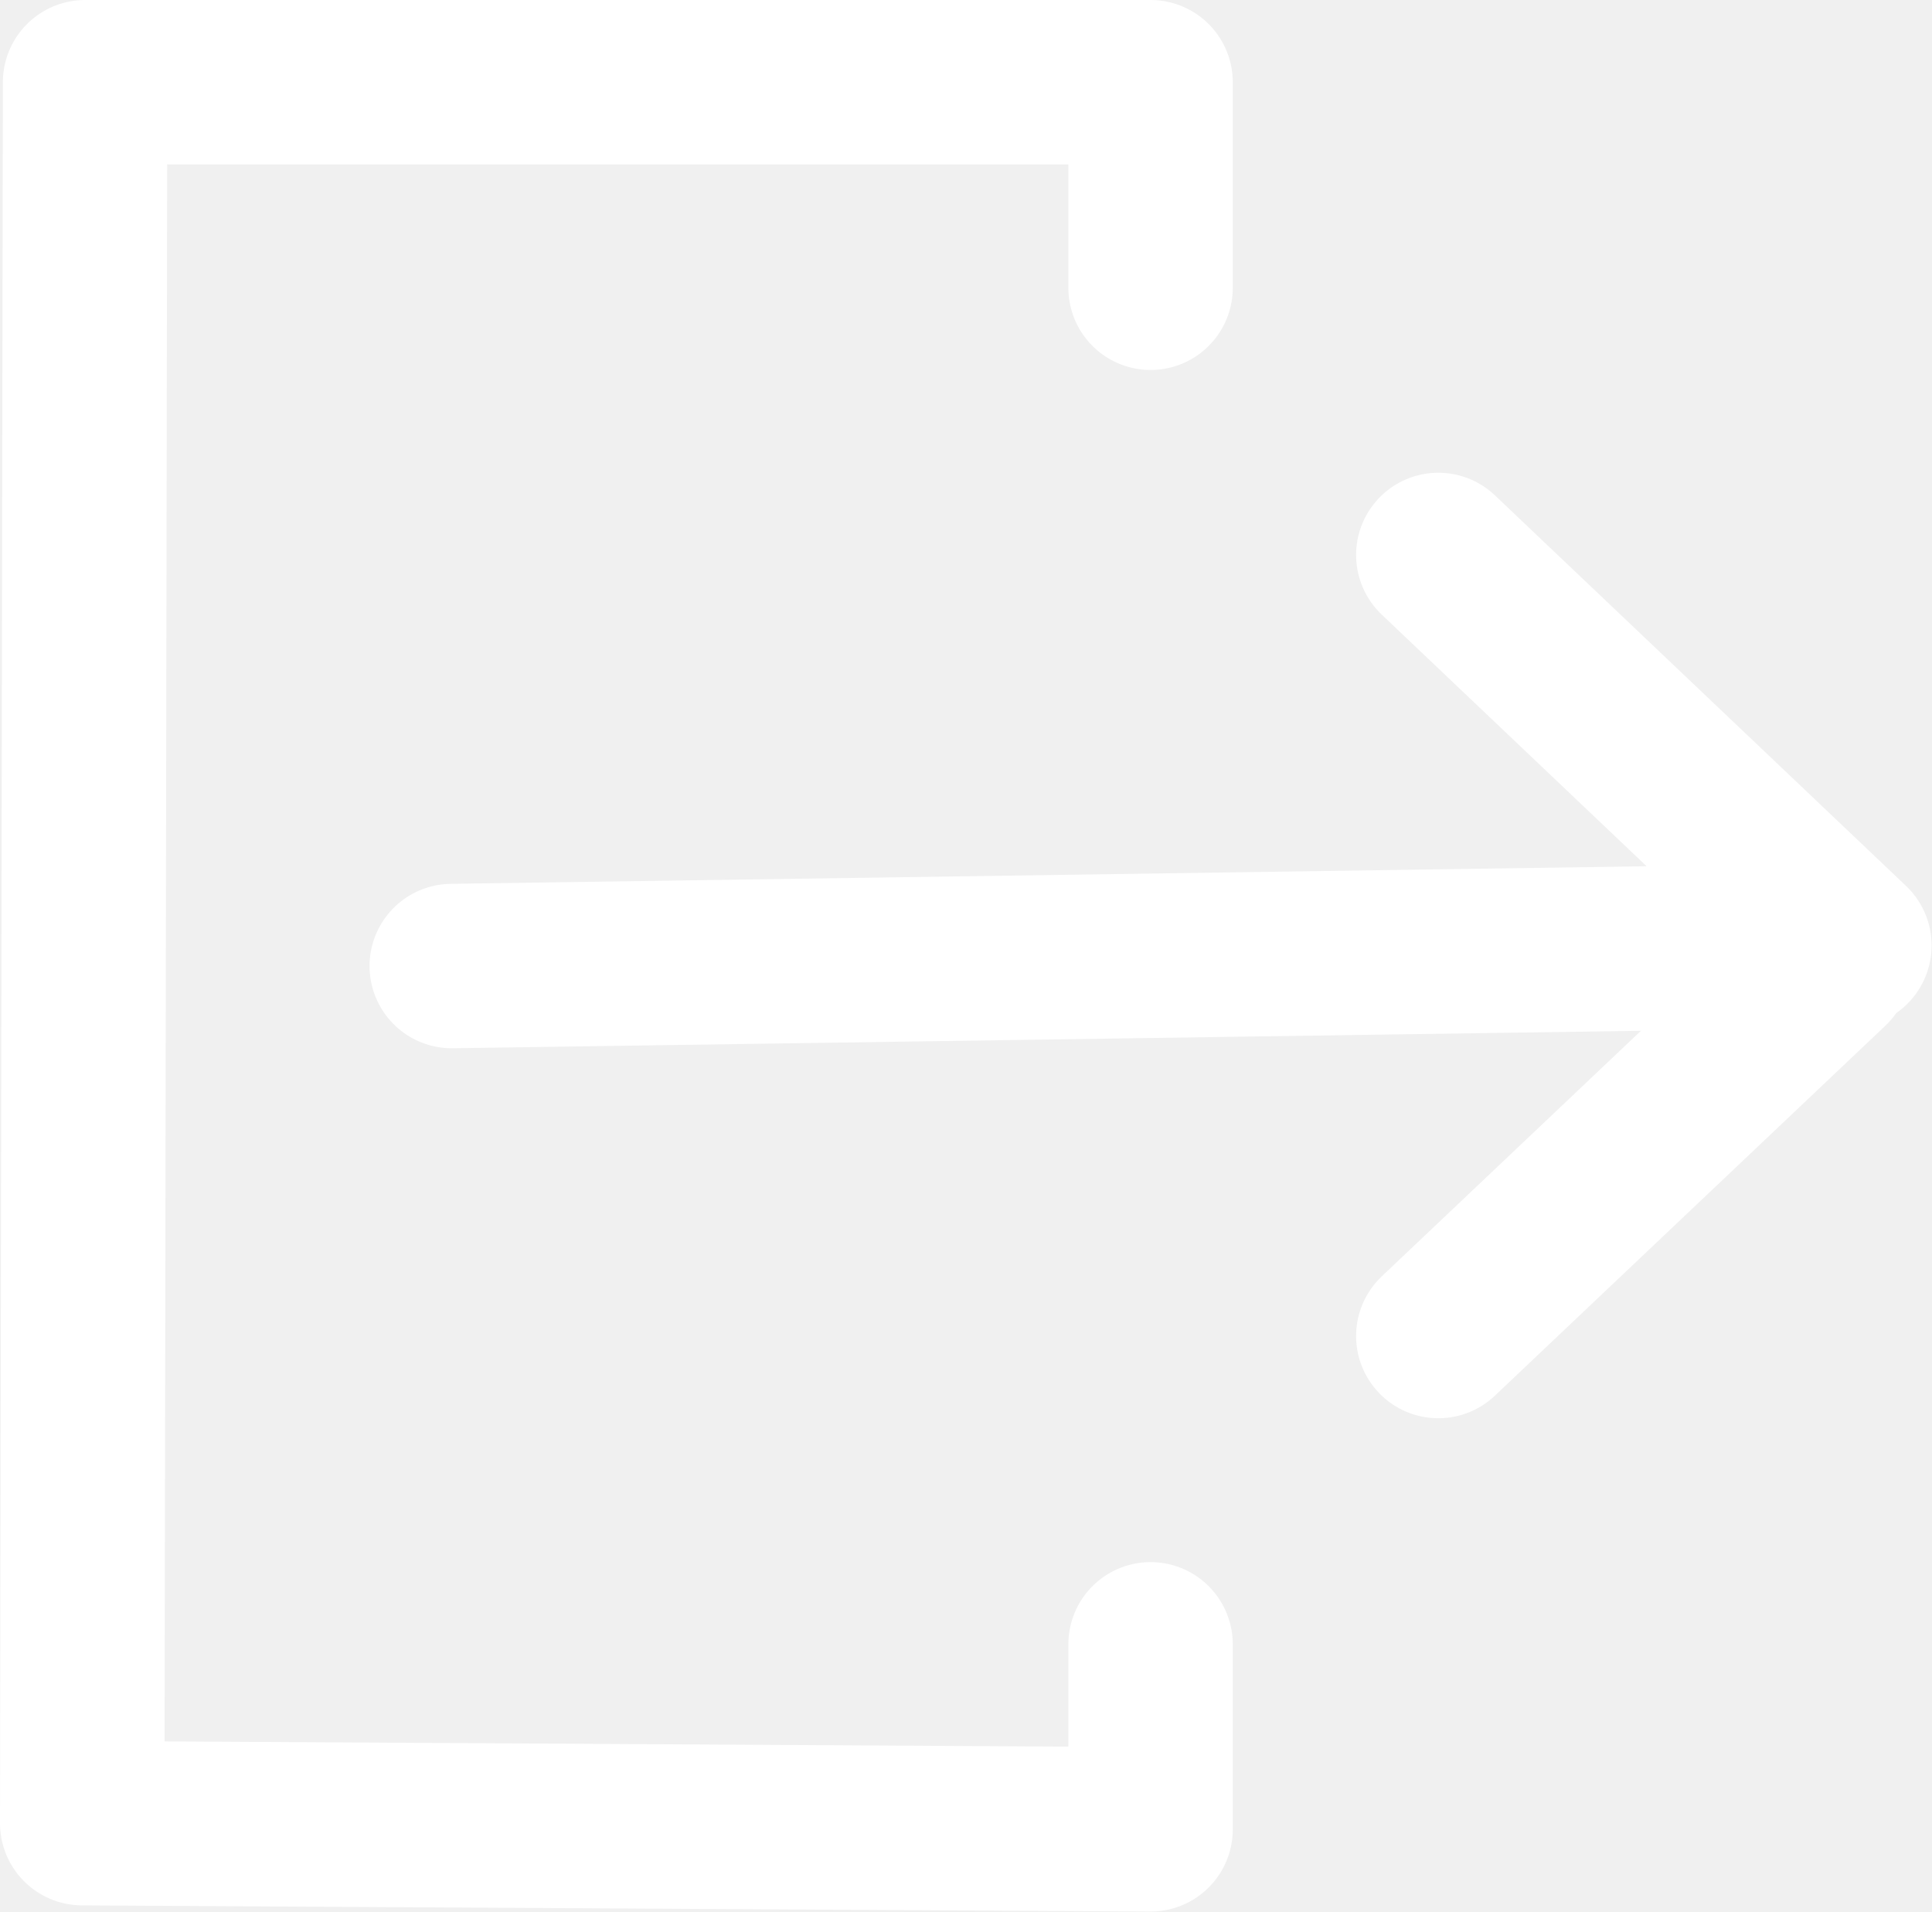
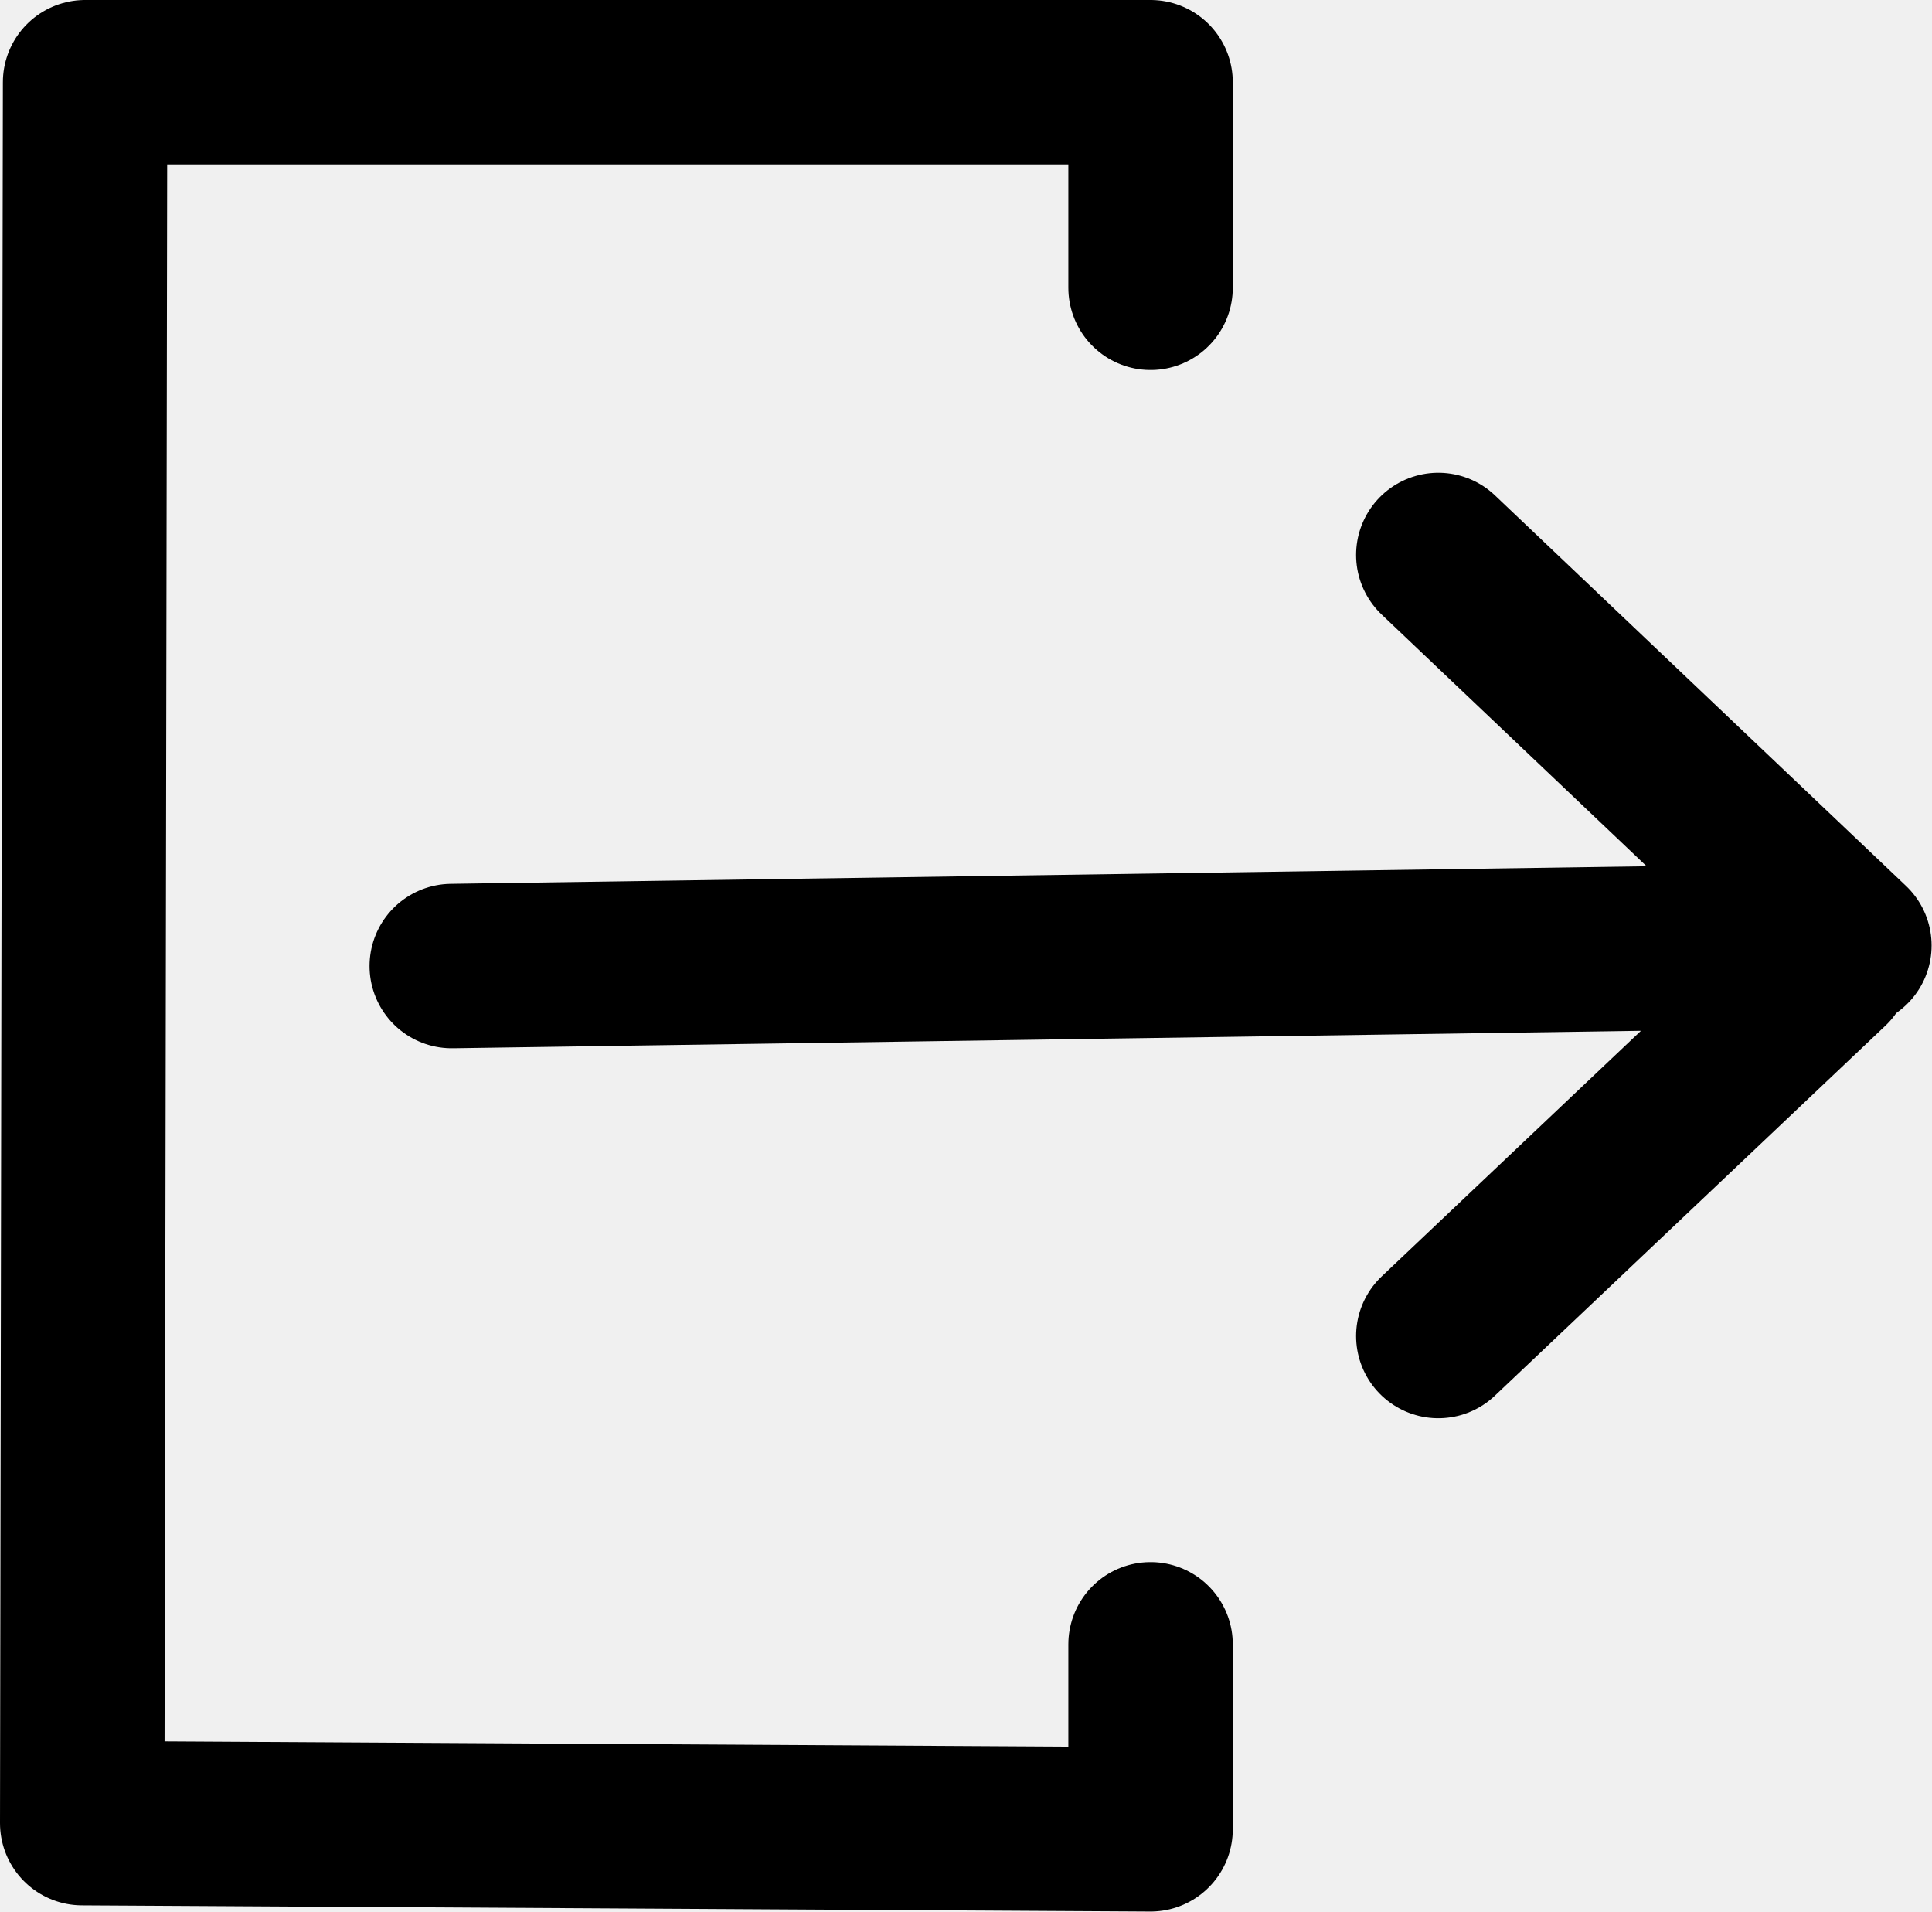
- <svg xmlns="http://www.w3.org/2000/svg" width="94" height="93" viewBox="0 0 94 93" fill="none">
+ <svg xmlns="http://www.w3.org/2000/svg" width="2vw" height="4vw" viewBox="0 0 94 93" fill="none">
  <g clip-path="url(#clip0_212_245)">
-     <path d="M55.98 14V4H4.14L4 88.7L55.98 89V80" stroke="white" stroke-width="8" stroke-linecap="round" stroke-linejoin="round" />
-     <path d="M21.98 47L89.98 46L69.98 27" stroke="white" stroke-width="8" stroke-linecap="round" stroke-linejoin="round" />
-     <path d="M69.98 65L88.98 47" stroke="white" stroke-width="8" stroke-linecap="round" stroke-linejoin="round" />
+     <path d="M55.98 14V4H4.14L4 88.7L55.98 89V80" stroke="currentColor" stroke-width="8" stroke-linecap="round" stroke-linejoin="round" />
+     <path d="M21.98 47L89.98 46L69.98 27" stroke="currentColor" stroke-width="8" stroke-linecap="round" stroke-linejoin="round" />
+     <path d="M69.98 65L88.98 47" stroke="currentColor" stroke-width="8" stroke-linecap="round" stroke-linejoin="round" />
  </g>
  <defs>
    <clipPath id="clip0_212_245">
-       <rect width="93.98" height="93" fill="white" />
+       <rect width="93.98" height="93" fill="currentColor" />
    </clipPath>
  </defs>
</svg>
